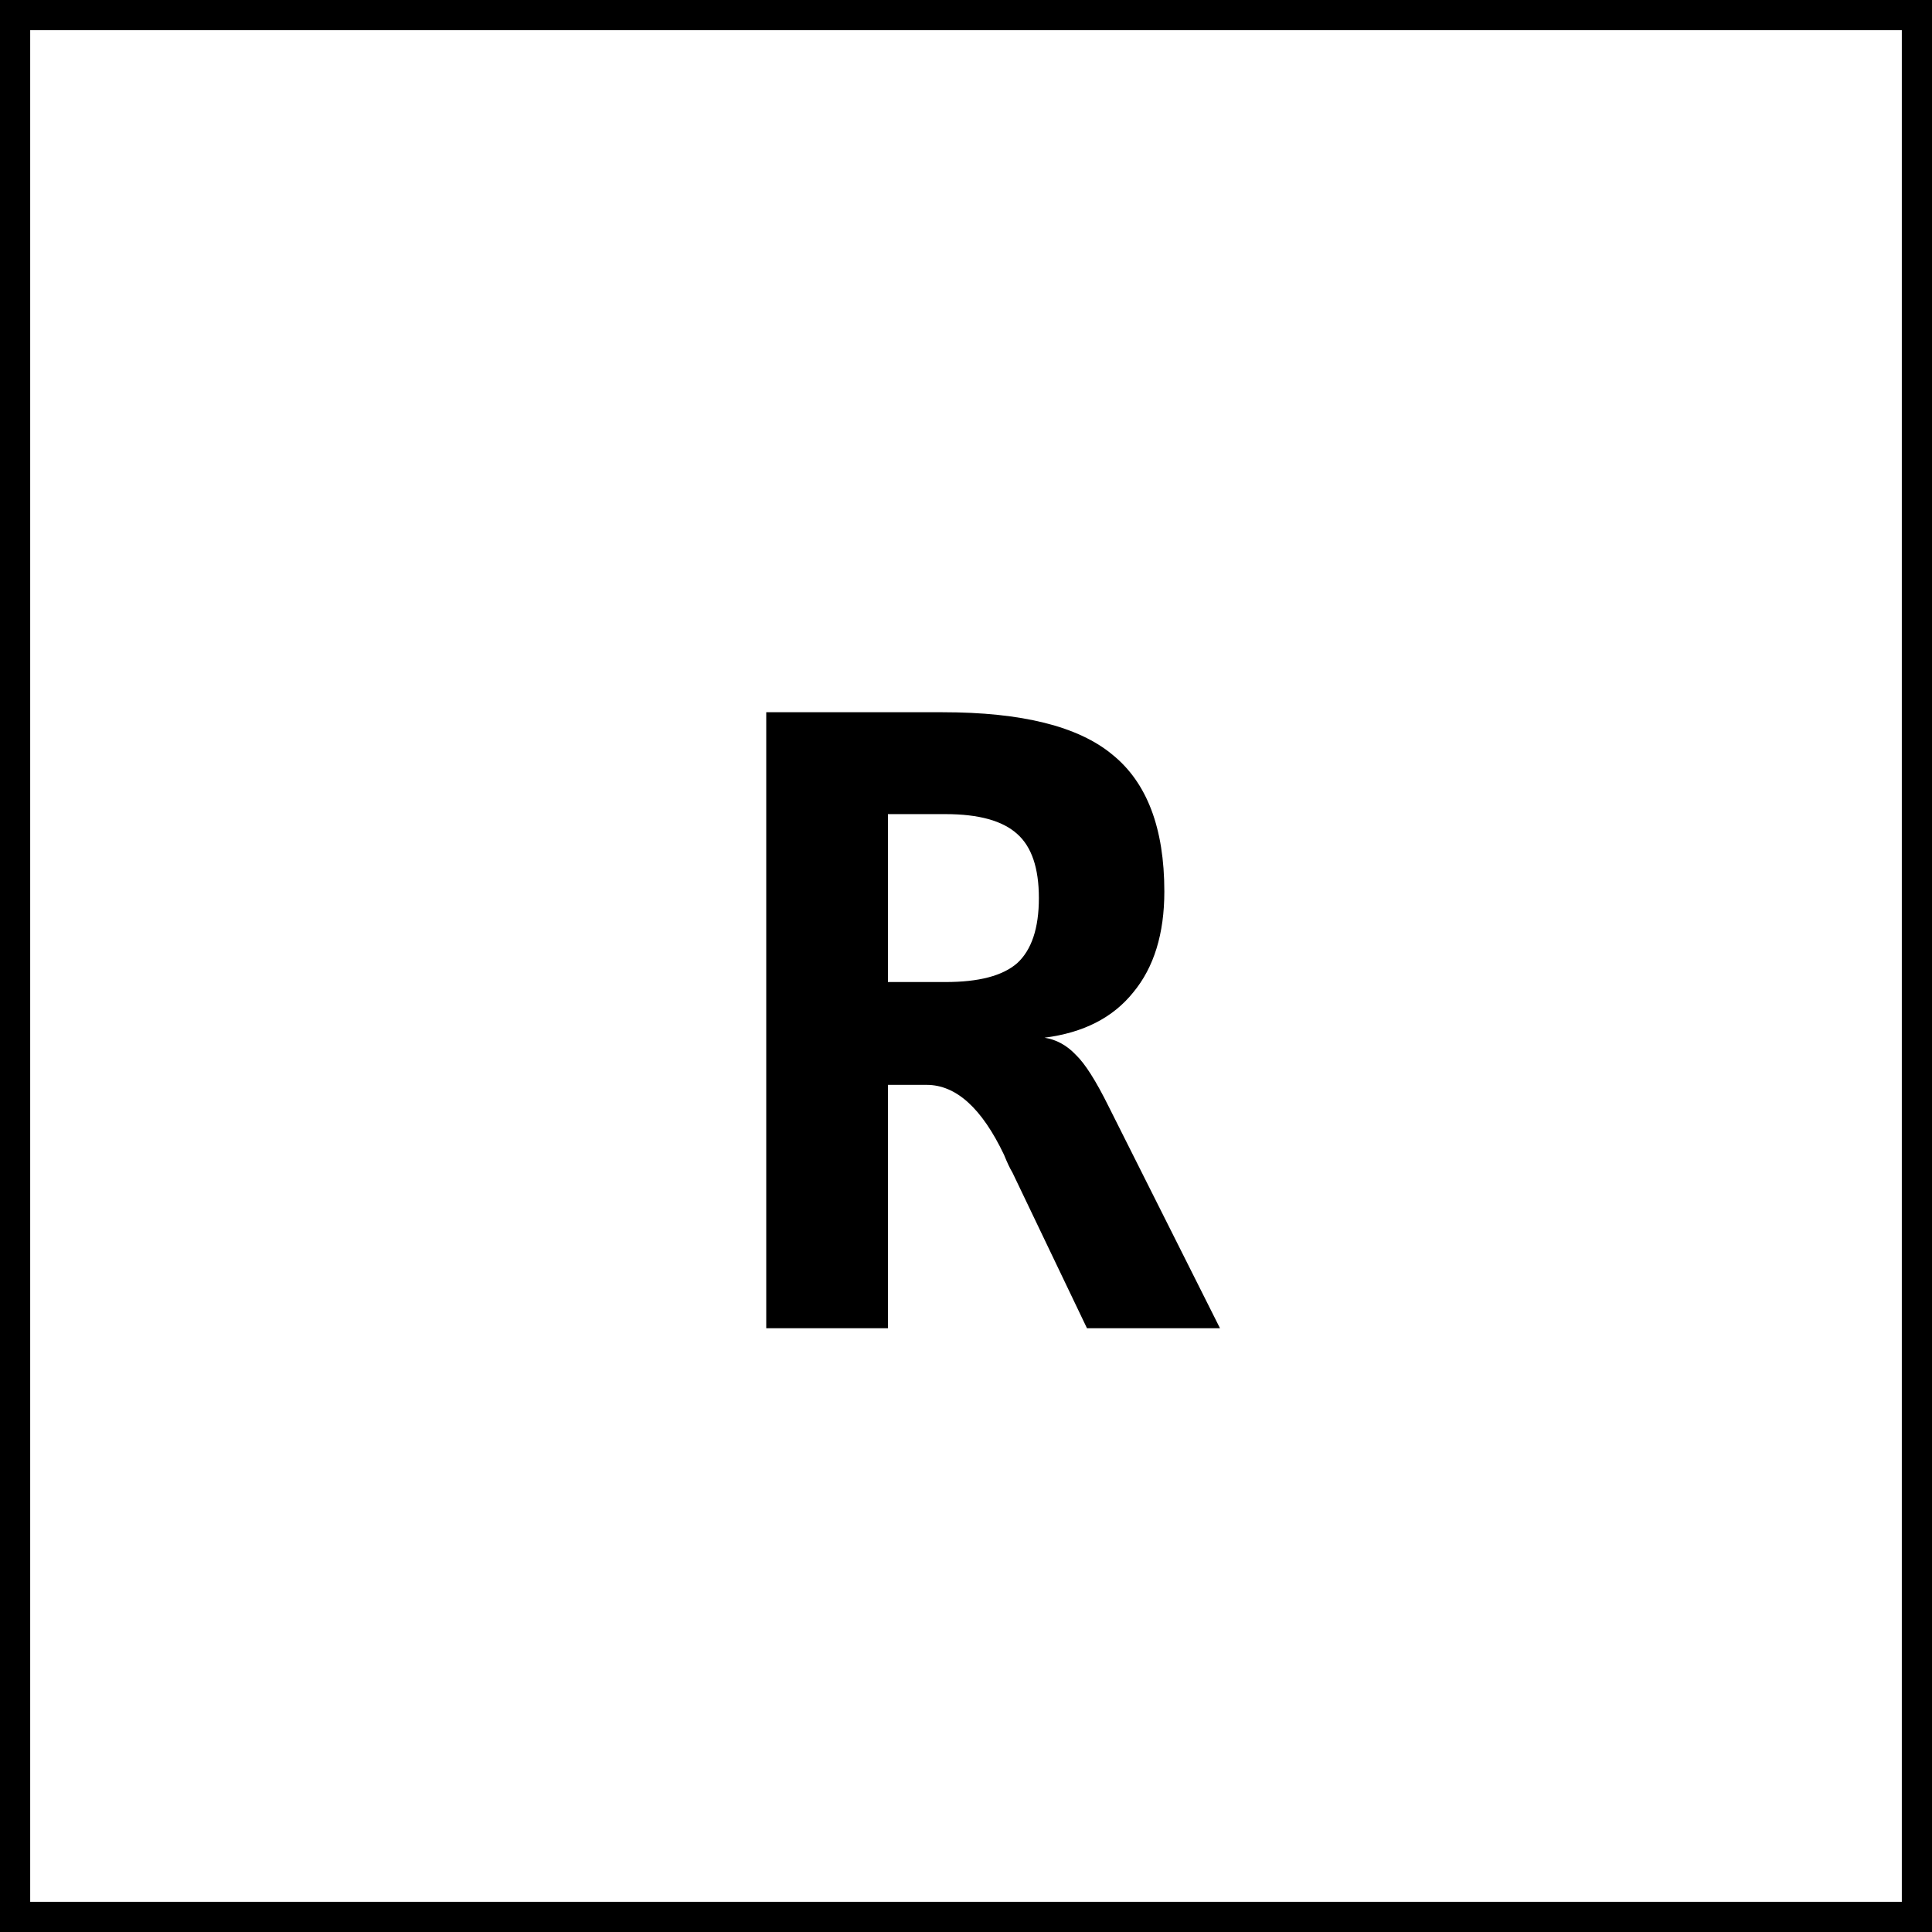
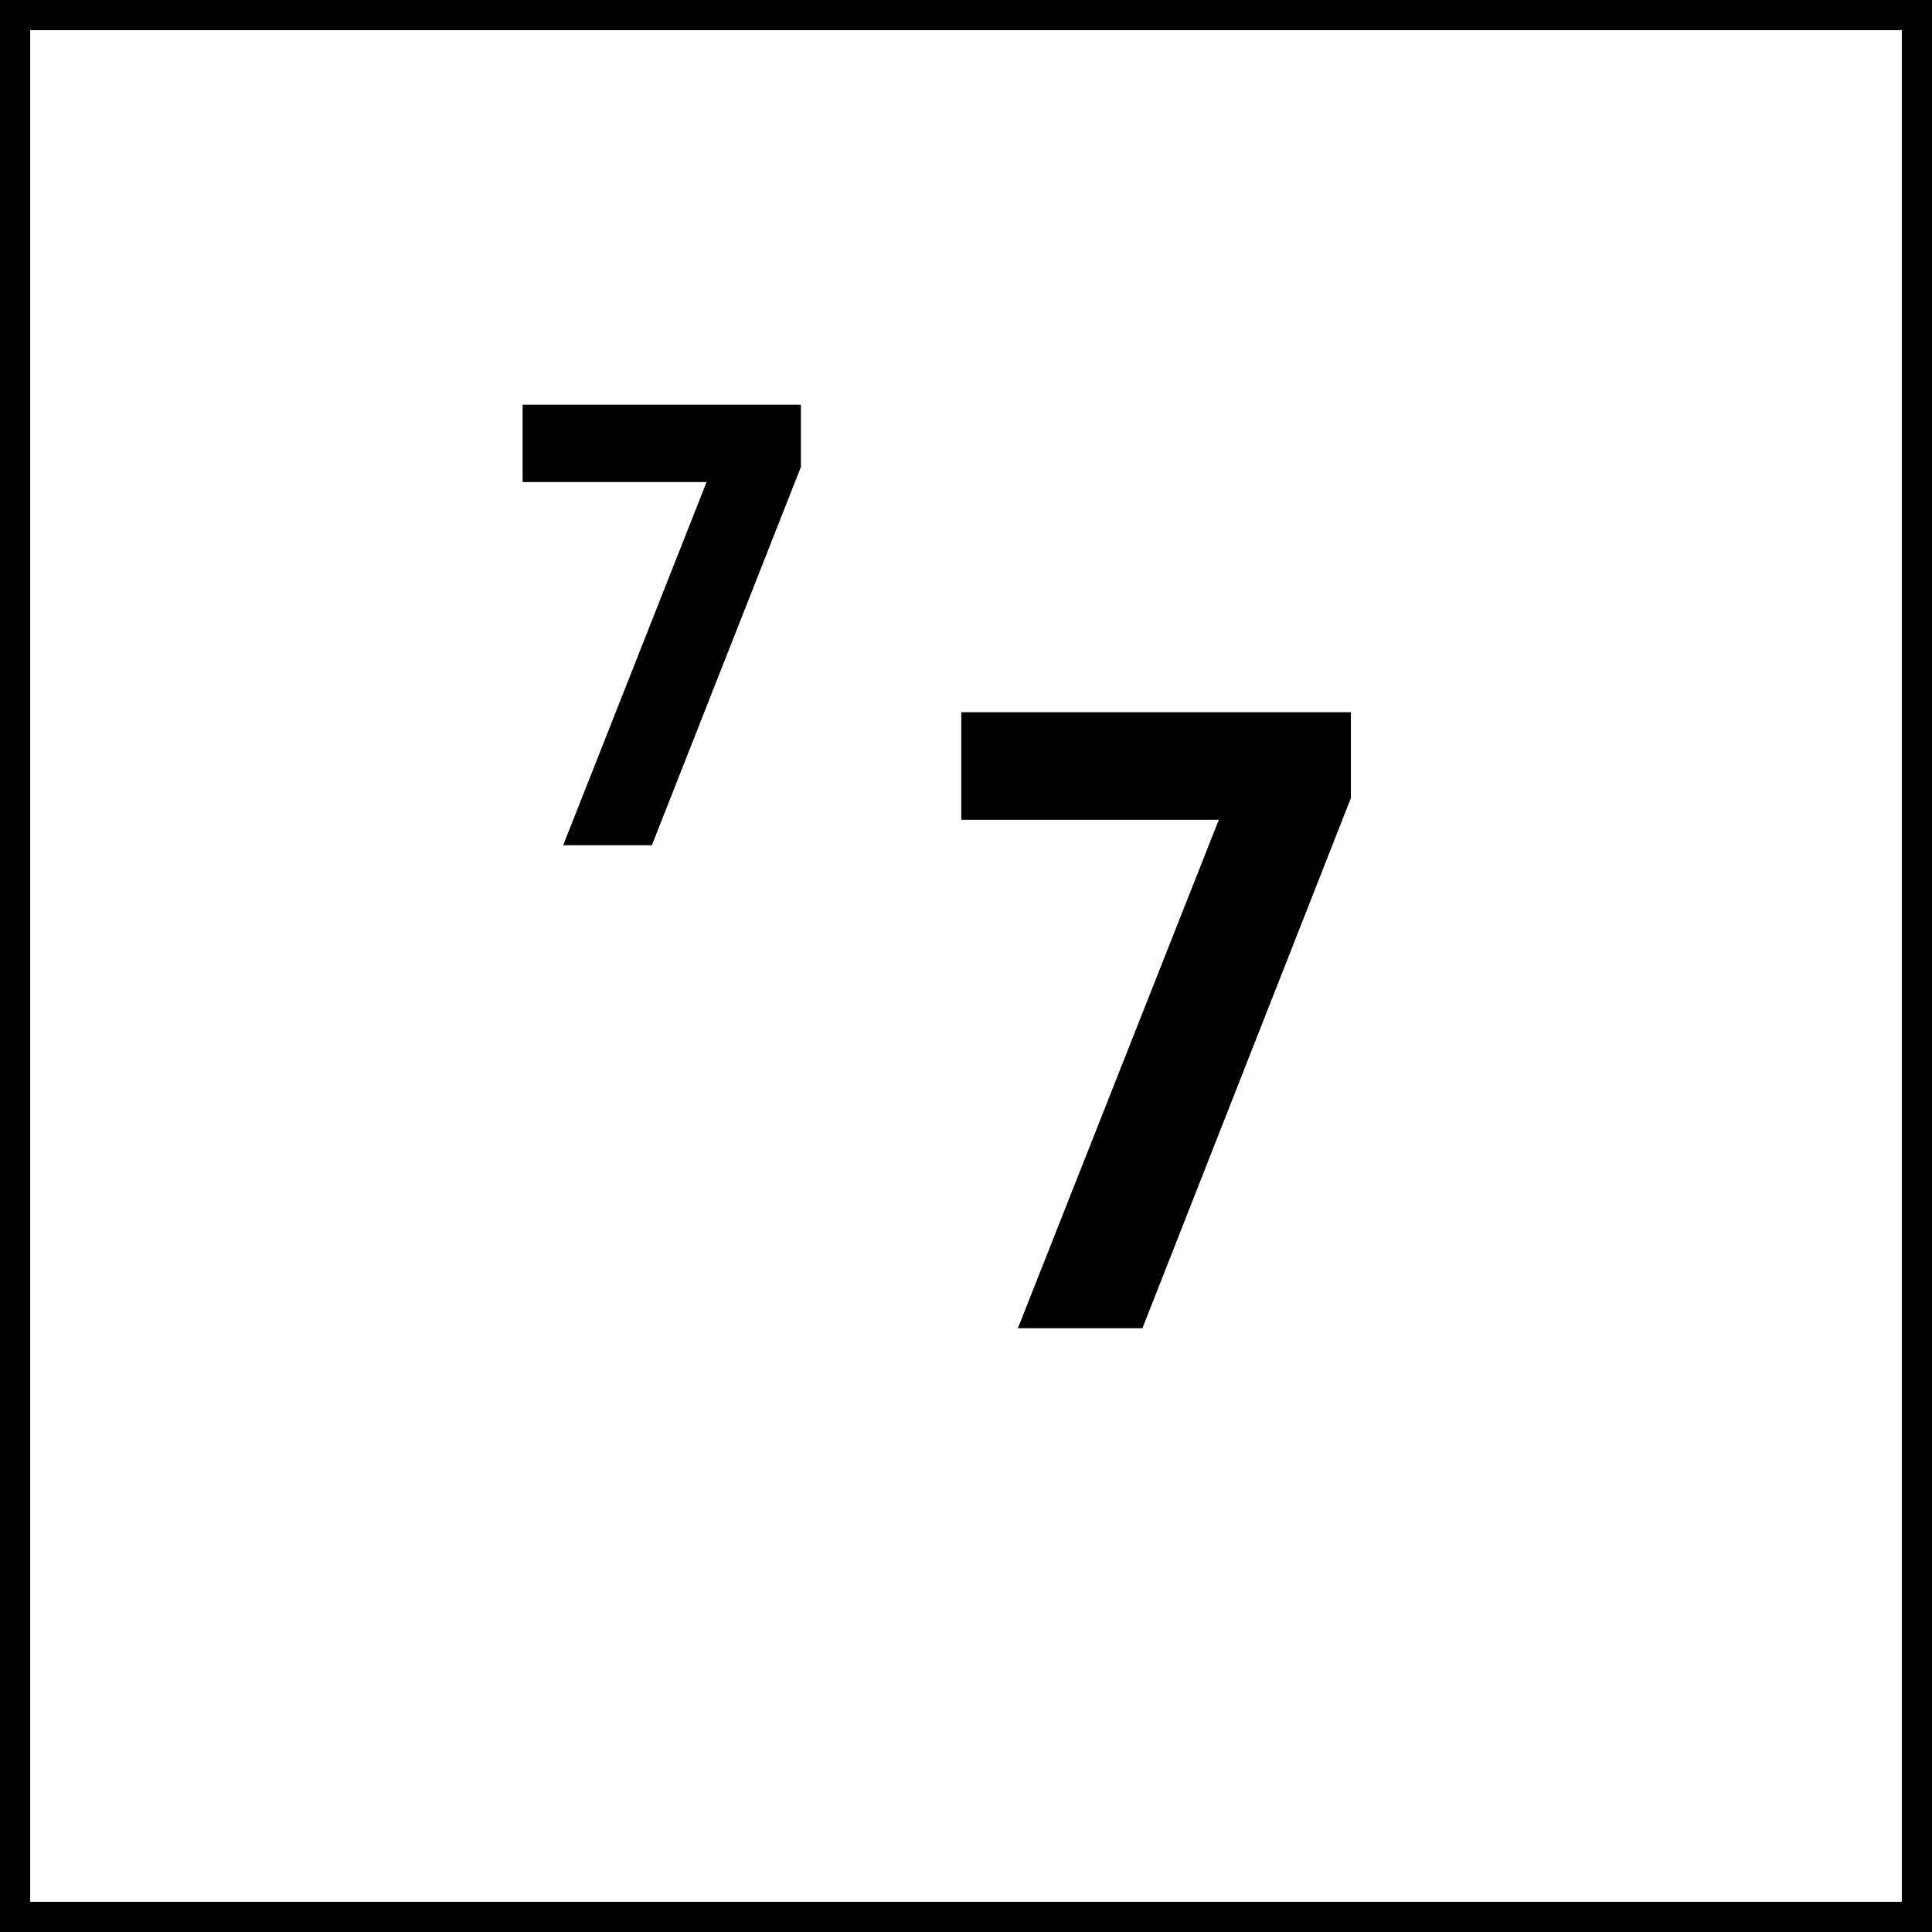
<svg xmlns="http://www.w3.org/2000/svg" viewBox="0 0 32 32">
  <rect width="32" height="32" fill="#ffffff" stroke="#000000" stroke-width="1" />
-   <text x="16" y="22" font-family="monospace" font-size="14" fill="#000000" text-anchor="middle" font-weight="bold">R</text>
+   <text x="8" y="14" font-family="monospace" font-size="10" fill="#000000" font-weight="bold">7</text>
+   <text x="15" y="22" font-family="monospace" font-size="14" fill="#000000" font-weight="bold">7</text>
</svg>
